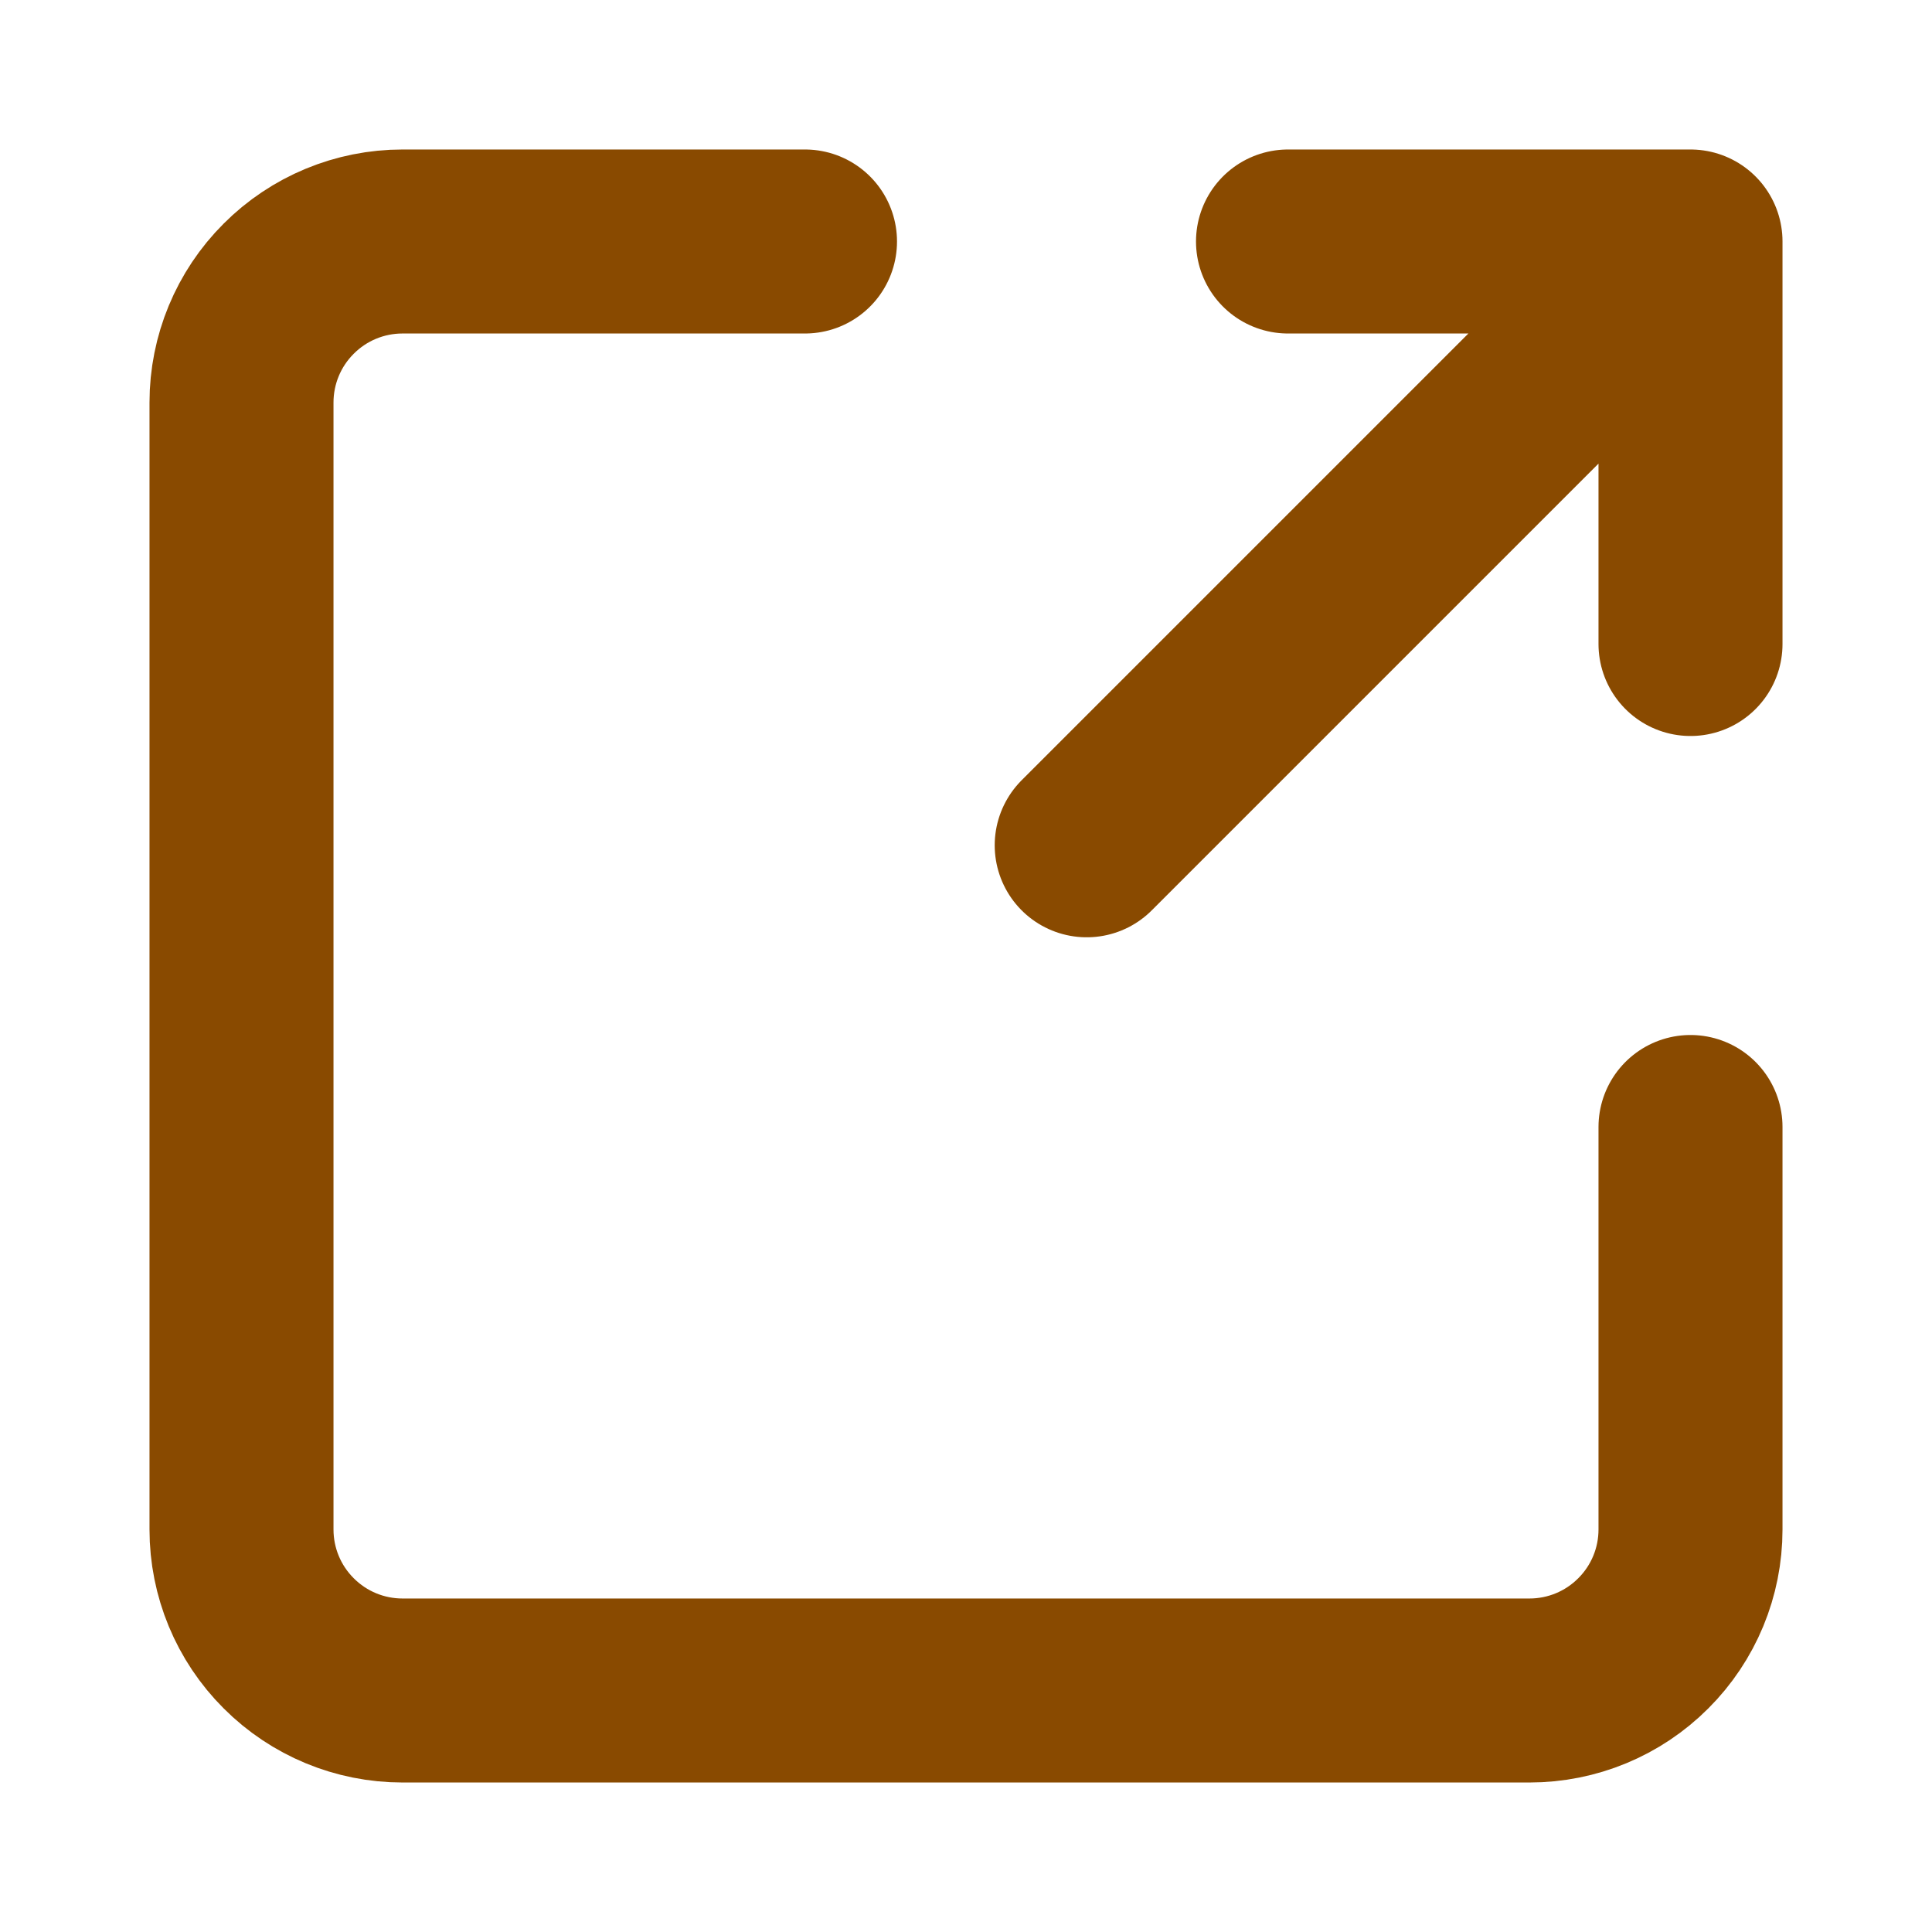
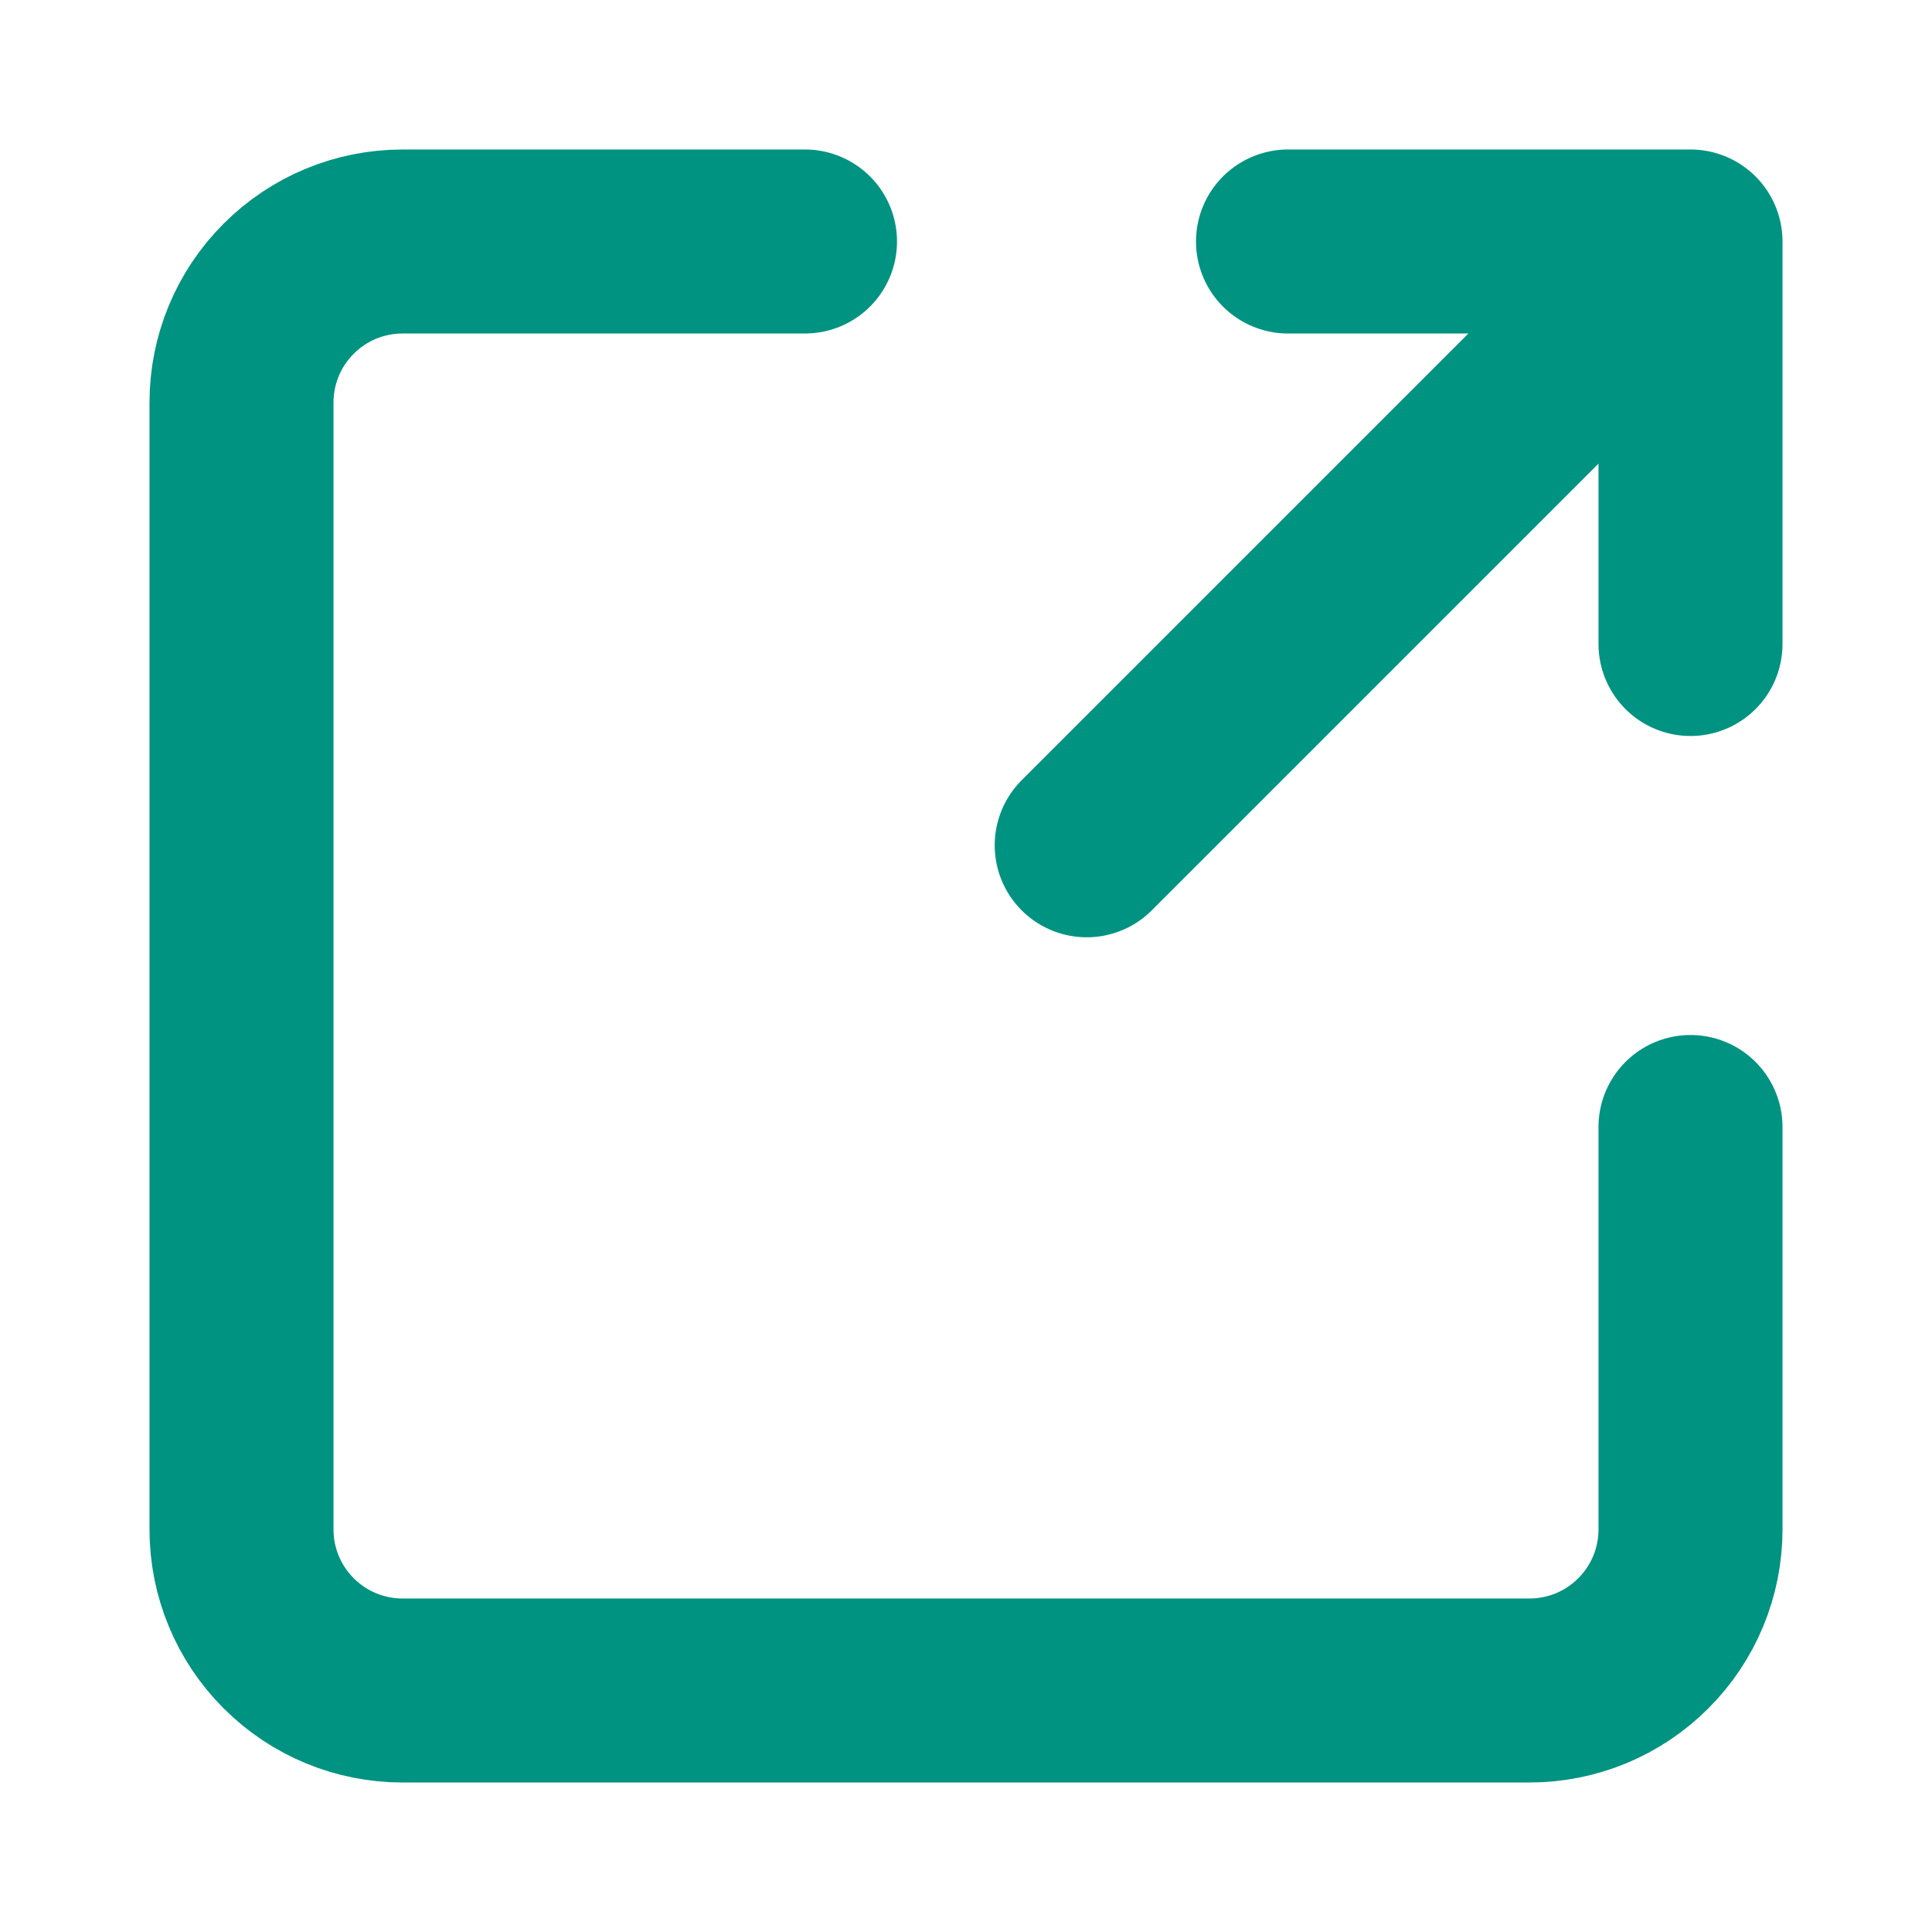
<svg xmlns="http://www.w3.org/2000/svg" width="21" height="21" viewBox="0 0 21 21" fill="none">
-   <path d="M11.812 9.188L18.375 2.625M14 2.625H18.375V7M18.375 12.25V16.625C18.375 17.089 18.191 17.534 17.862 17.862C17.534 18.191 17.089 18.375 16.625 18.375H4.375C3.911 18.375 3.466 18.191 3.138 17.862C2.809 17.534 2.625 17.089 2.625 16.625V4.375C2.625 3.911 2.809 3.466 3.138 3.138C3.466 2.809 3.911 2.625 4.375 2.625H8.75" stroke="#894A00" stroke-width="2" stroke-linecap="round" stroke-linejoin="round" />
+   <path d="M11.812 9.188L18.375 2.625M14 2.625H18.375V7M18.375 12.25V16.625C18.375 17.089 18.191 17.534 17.862 17.862C17.534 18.191 17.089 18.375 16.625 18.375H4.375C3.911 18.375 3.466 18.191 3.138 17.862C2.809 17.534 2.625 17.089 2.625 16.625V4.375C2.625 3.911 2.809 3.466 3.138 3.138C3.466 2.809 3.911 2.625 4.375 2.625H8.75" stroke="#009381" stroke-width="2" stroke-linecap="round" stroke-linejoin="round" />
</svg>
